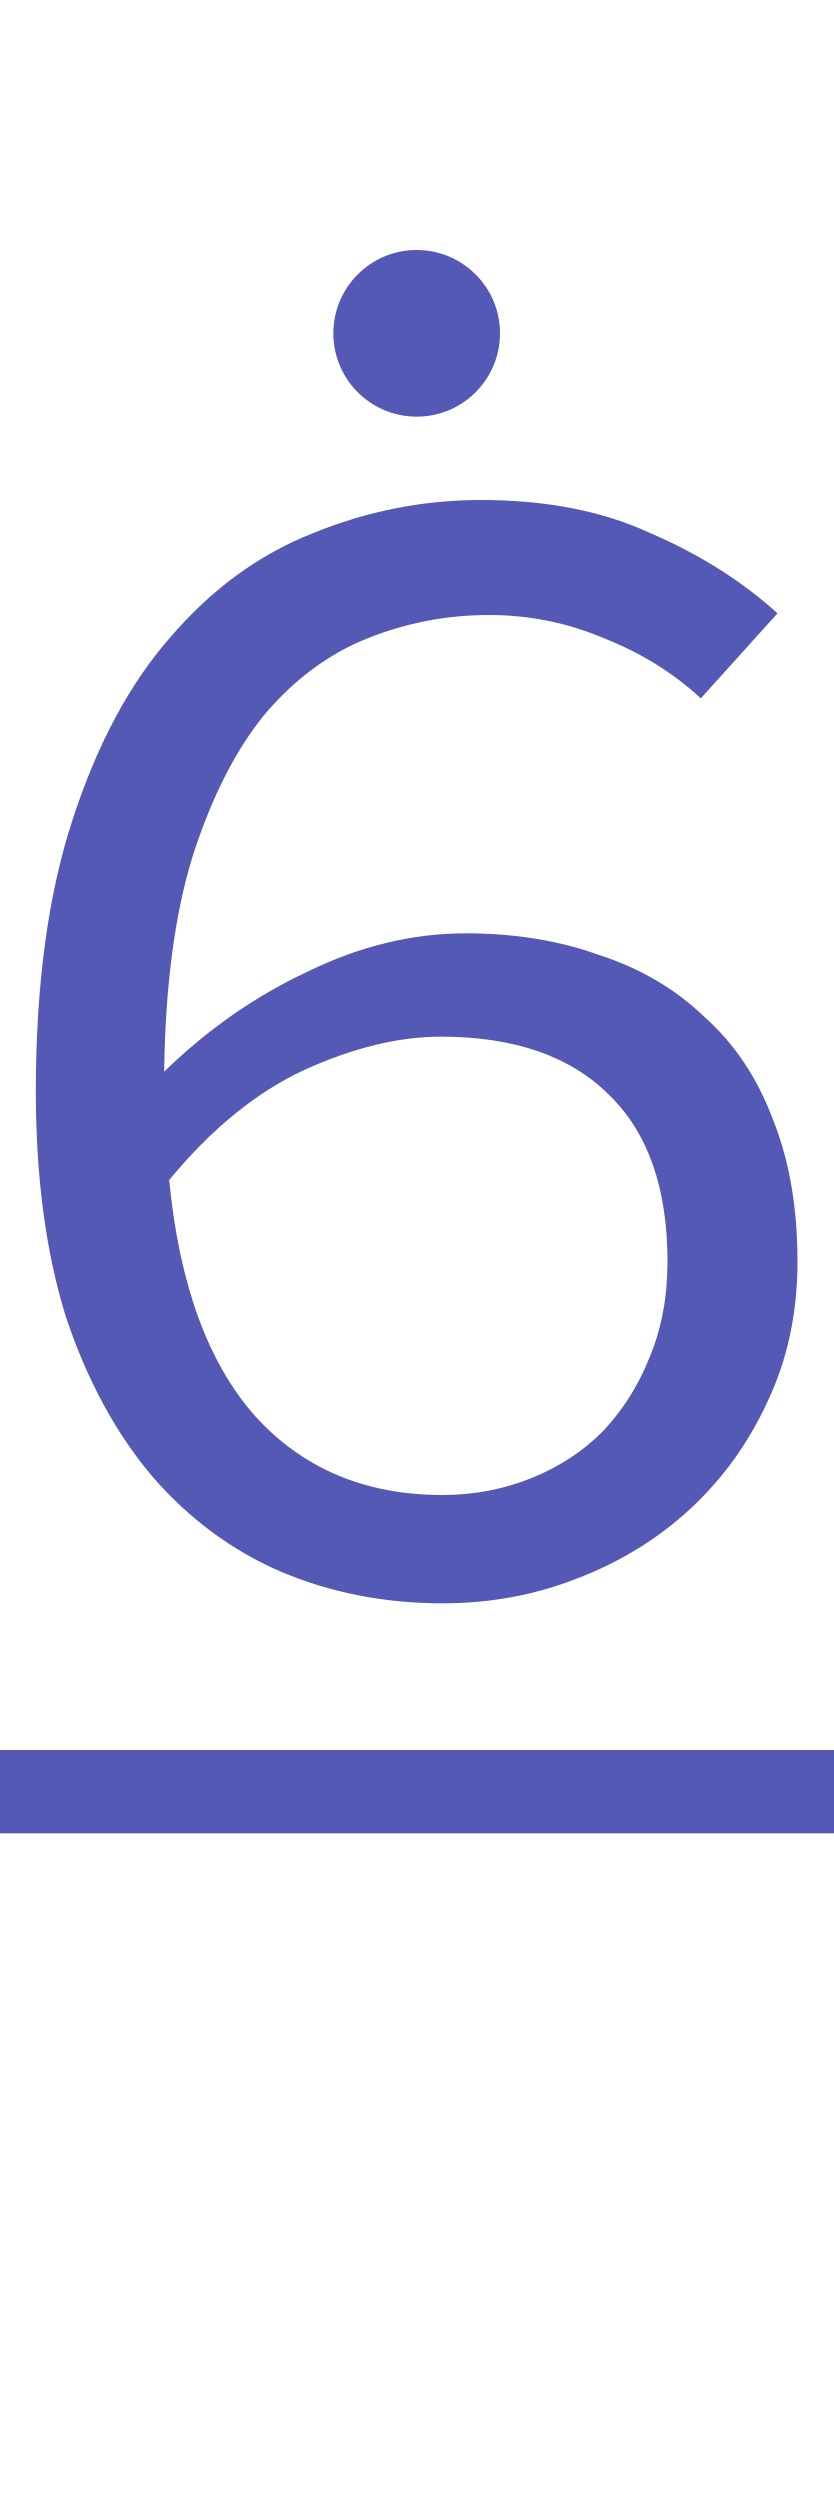
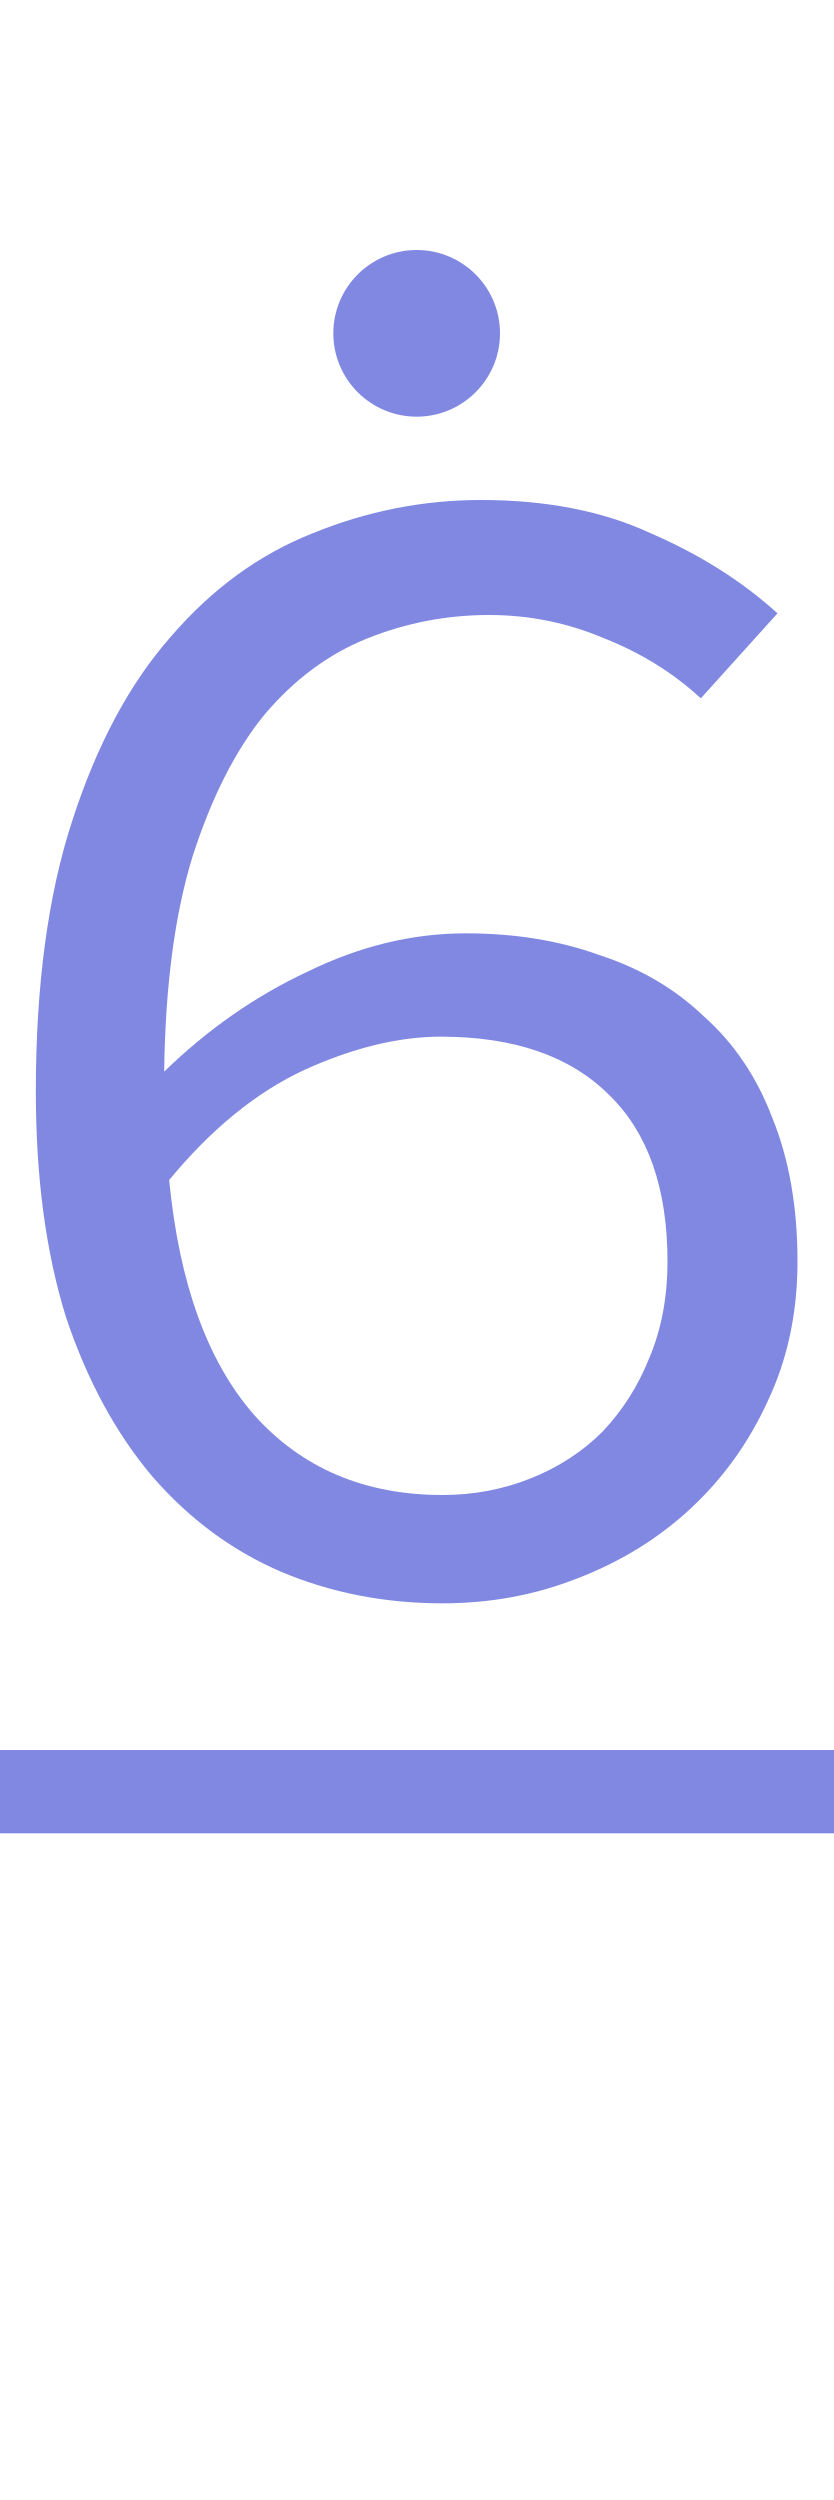
<svg xmlns="http://www.w3.org/2000/svg" version="1.1" viewBox="0 -15 50 150">
-   <path fill="#5359b5" d="m26.55 81.2q-5.2 0-9.7-1.9-4.4-1.9-7.7-5.7-3.3-3.9-5.2-9.6-1.8-5.8-1.8-13.5 0-9.6 2.2-16.3 2.2-6.8 5.9-11 3.7-4.3 8.5-6.2 4.9-2 10.1-2 5.9 0 10.2 2 4.4 1.9 7.6 4.8l-4.6 5.1q-2.5-2.3-5.8-3.6-3.3-1.4-6.9-1.4-3.8 0-7.3 1.4t-6.2 4.6q-2.6 3.2-4.3 8.5-1.6 5.2-1.7 12.9 3.9-3.8 8.6-6 4.7-2.3 9.5-2.3 4.4 0 8 1.3 3.7 1.2 6.3 3.7 2.7 2.4 4.1 6.1 1.5 3.7 1.5 8.6 0 4.6-1.8 8.4-1.7 3.7-4.6 6.4t-6.8 4.2q-3.8 1.5-8.1 1.5zm0-6.5q2.8 0 5.3-1t4.3-2.8q1.8-1.9 2.8-4.4 1.1-2.6 1.1-5.8 0-6.6-3.5-10-3.5-3.5-10.1-3.5-3.8 0-8.2 2-4.3 2-8.1 6.6.9 9.3 5.1 14.1 4.3 4.8 11.3 4.8z" />
-   <path fill="#5359b5" d="m 30 5 a 5 5 0 0 1 -5 5 5 5 0 0 1 -5 -5 5 5 0 0 1 5 -5 5 5 0 0 1 5 5 z" />
-   <path fill="#5359b5" d="m -2 90 h 54 v 5 h -54 z" />
+   <path fill="#8088e2" d="m26.55 81.2q-5.2 0-9.7-1.9-4.4-1.9-7.7-5.7-3.3-3.9-5.2-9.6-1.8-5.8-1.8-13.5 0-9.6 2.2-16.3 2.2-6.8 5.9-11 3.7-4.3 8.5-6.2 4.9-2 10.1-2 5.9 0 10.2 2 4.4 1.9 7.6 4.8l-4.6 5.1q-2.5-2.3-5.8-3.6-3.3-1.4-6.9-1.4-3.8 0-7.3 1.4t-6.2 4.6q-2.6 3.2-4.3 8.5-1.6 5.2-1.7 12.9 3.9-3.8 8.6-6 4.7-2.3 9.5-2.3 4.4 0 8 1.3 3.7 1.2 6.3 3.7 2.7 2.4 4.1 6.1 1.5 3.7 1.5 8.6 0 4.6-1.8 8.4-1.7 3.7-4.6 6.4t-6.8 4.2q-3.8 1.5-8.1 1.5zm0-6.5q2.8 0 5.3-1t4.3-2.8q1.8-1.9 2.8-4.4 1.1-2.6 1.1-5.8 0-6.6-3.5-10-3.5-3.5-10.1-3.5-3.8 0-8.2 2-4.3 2-8.1 6.6.9 9.3 5.1 14.1 4.3 4.8 11.3 4.8z" />
+   <path fill="#8088e2" d="m 30 5 a 5 5 0 0 1 -5 5 5 5 0 0 1 -5 -5 5 5 0 0 1 5 -5 5 5 0 0 1 5 5 z" />
+   <path fill="#8088e2" d="m -2 90 h 54 v 5 h -54 z" />
</svg>
